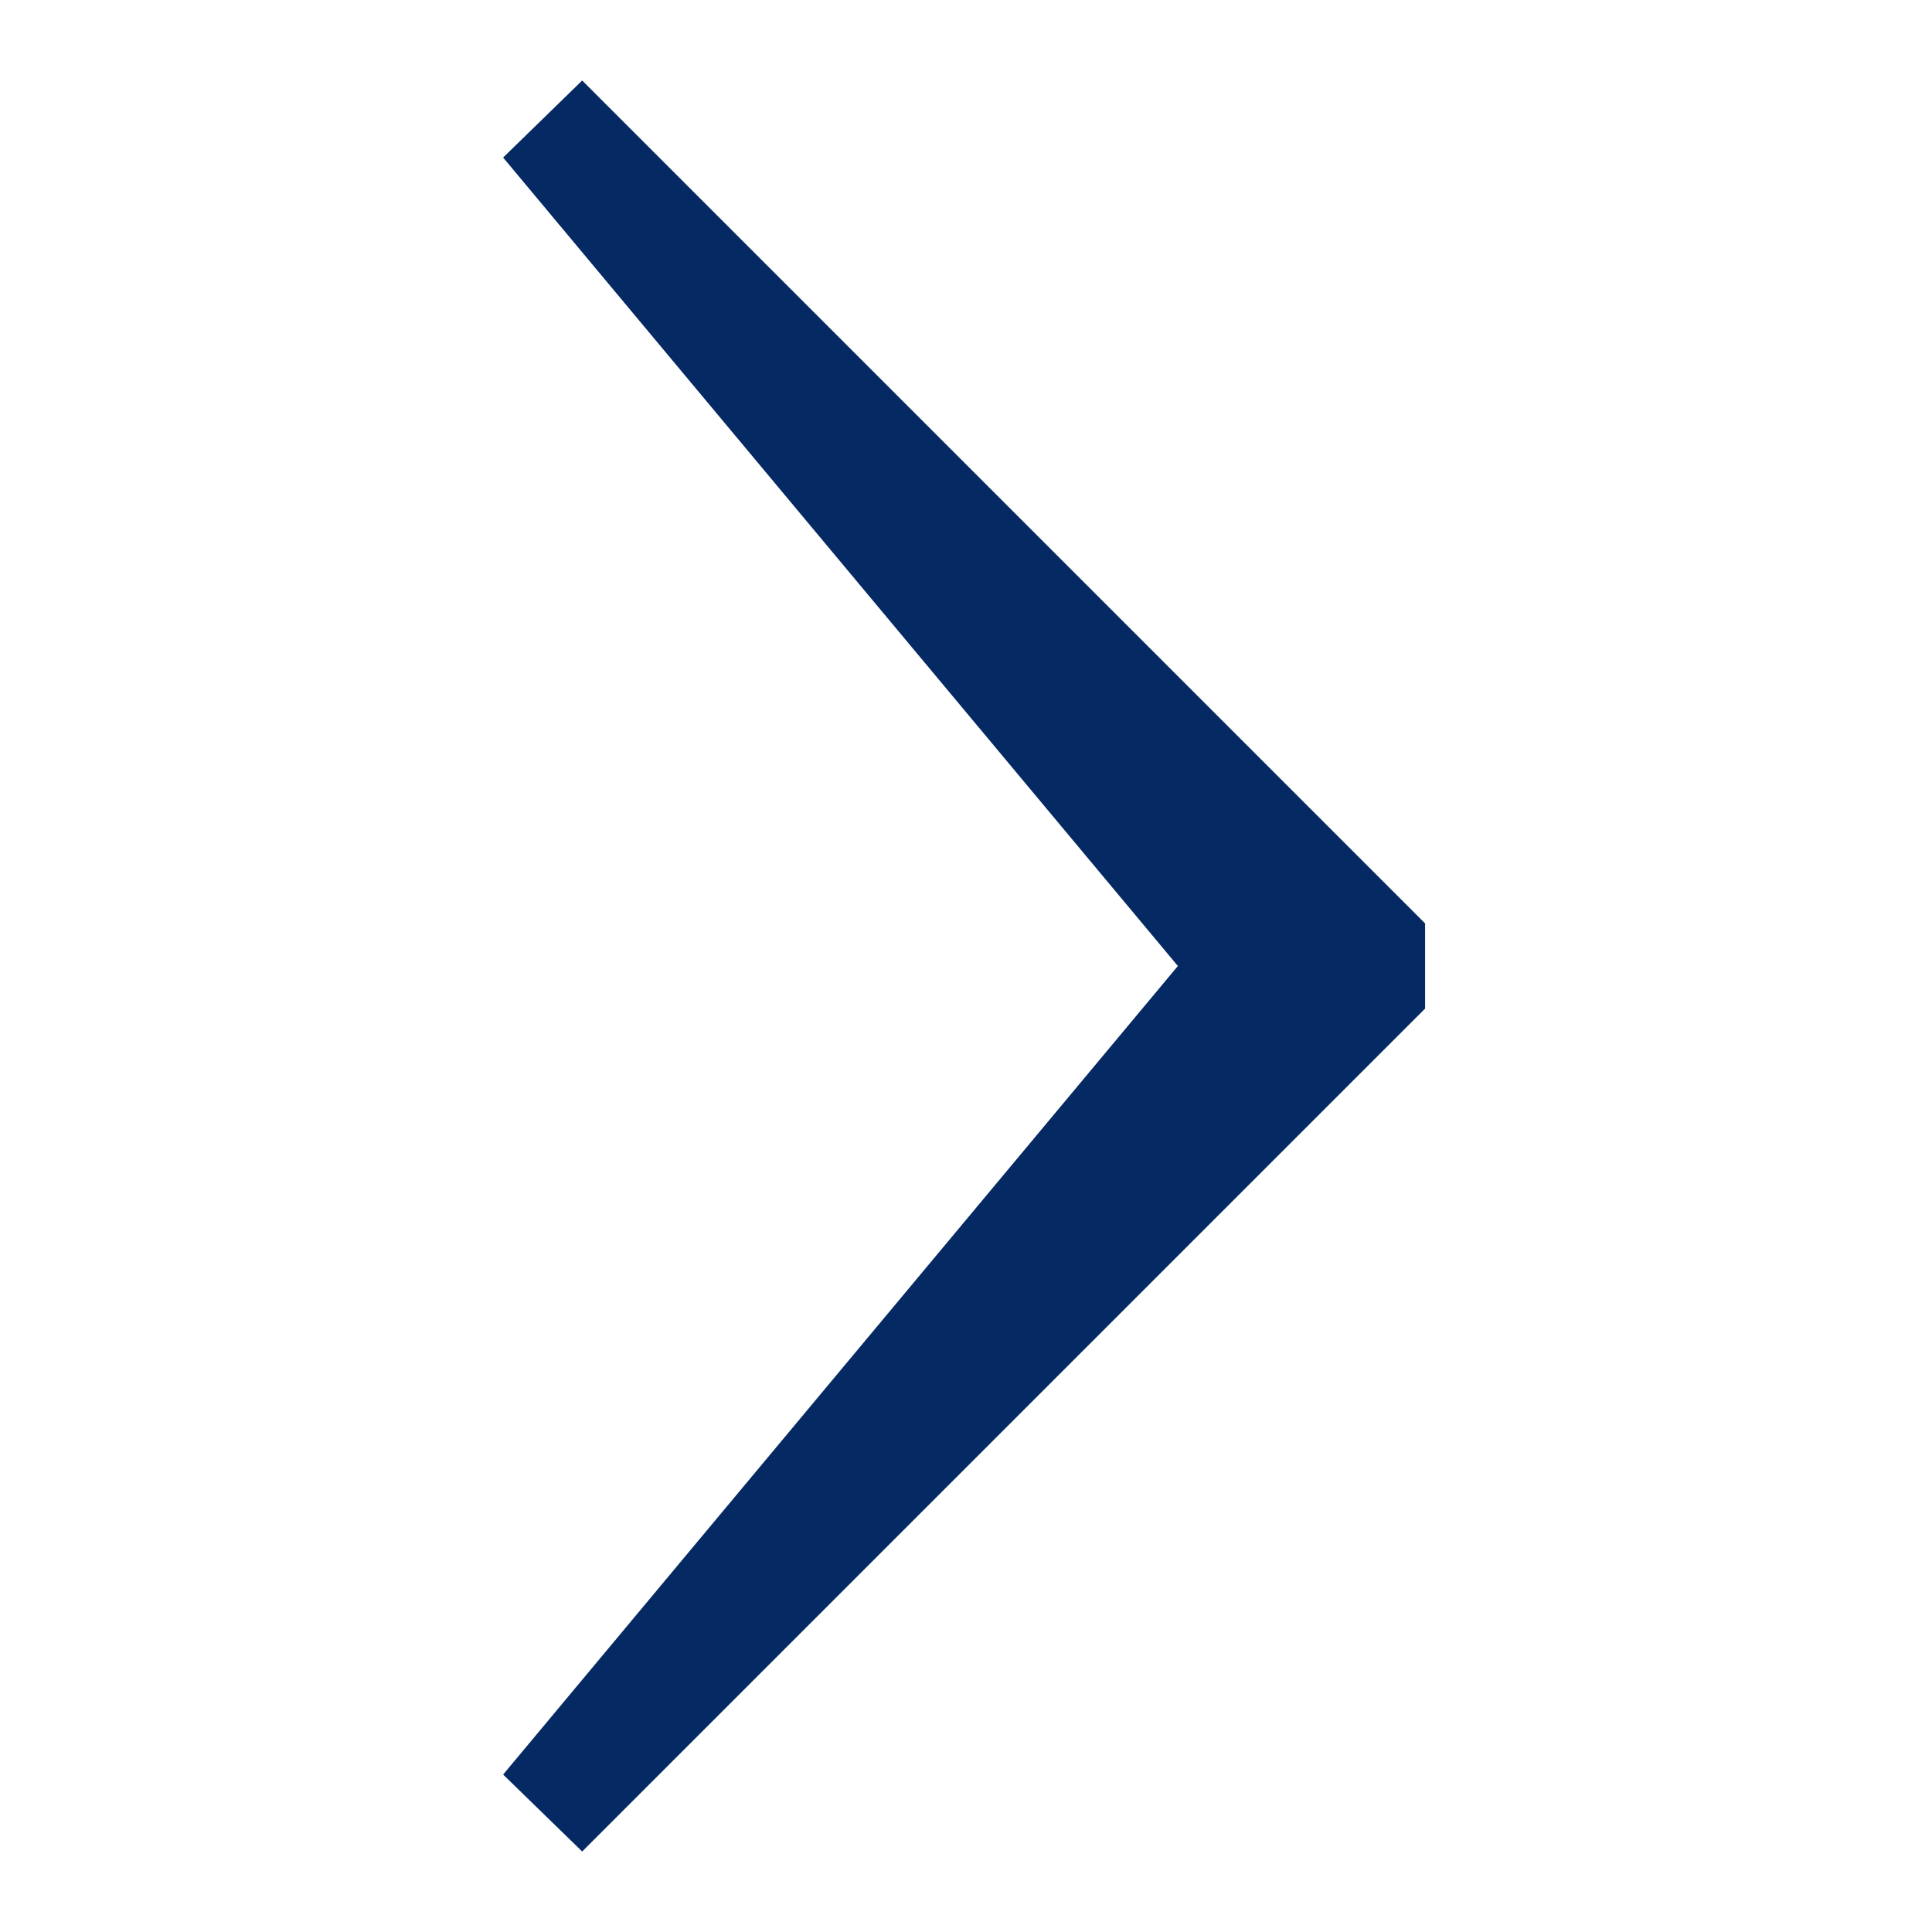
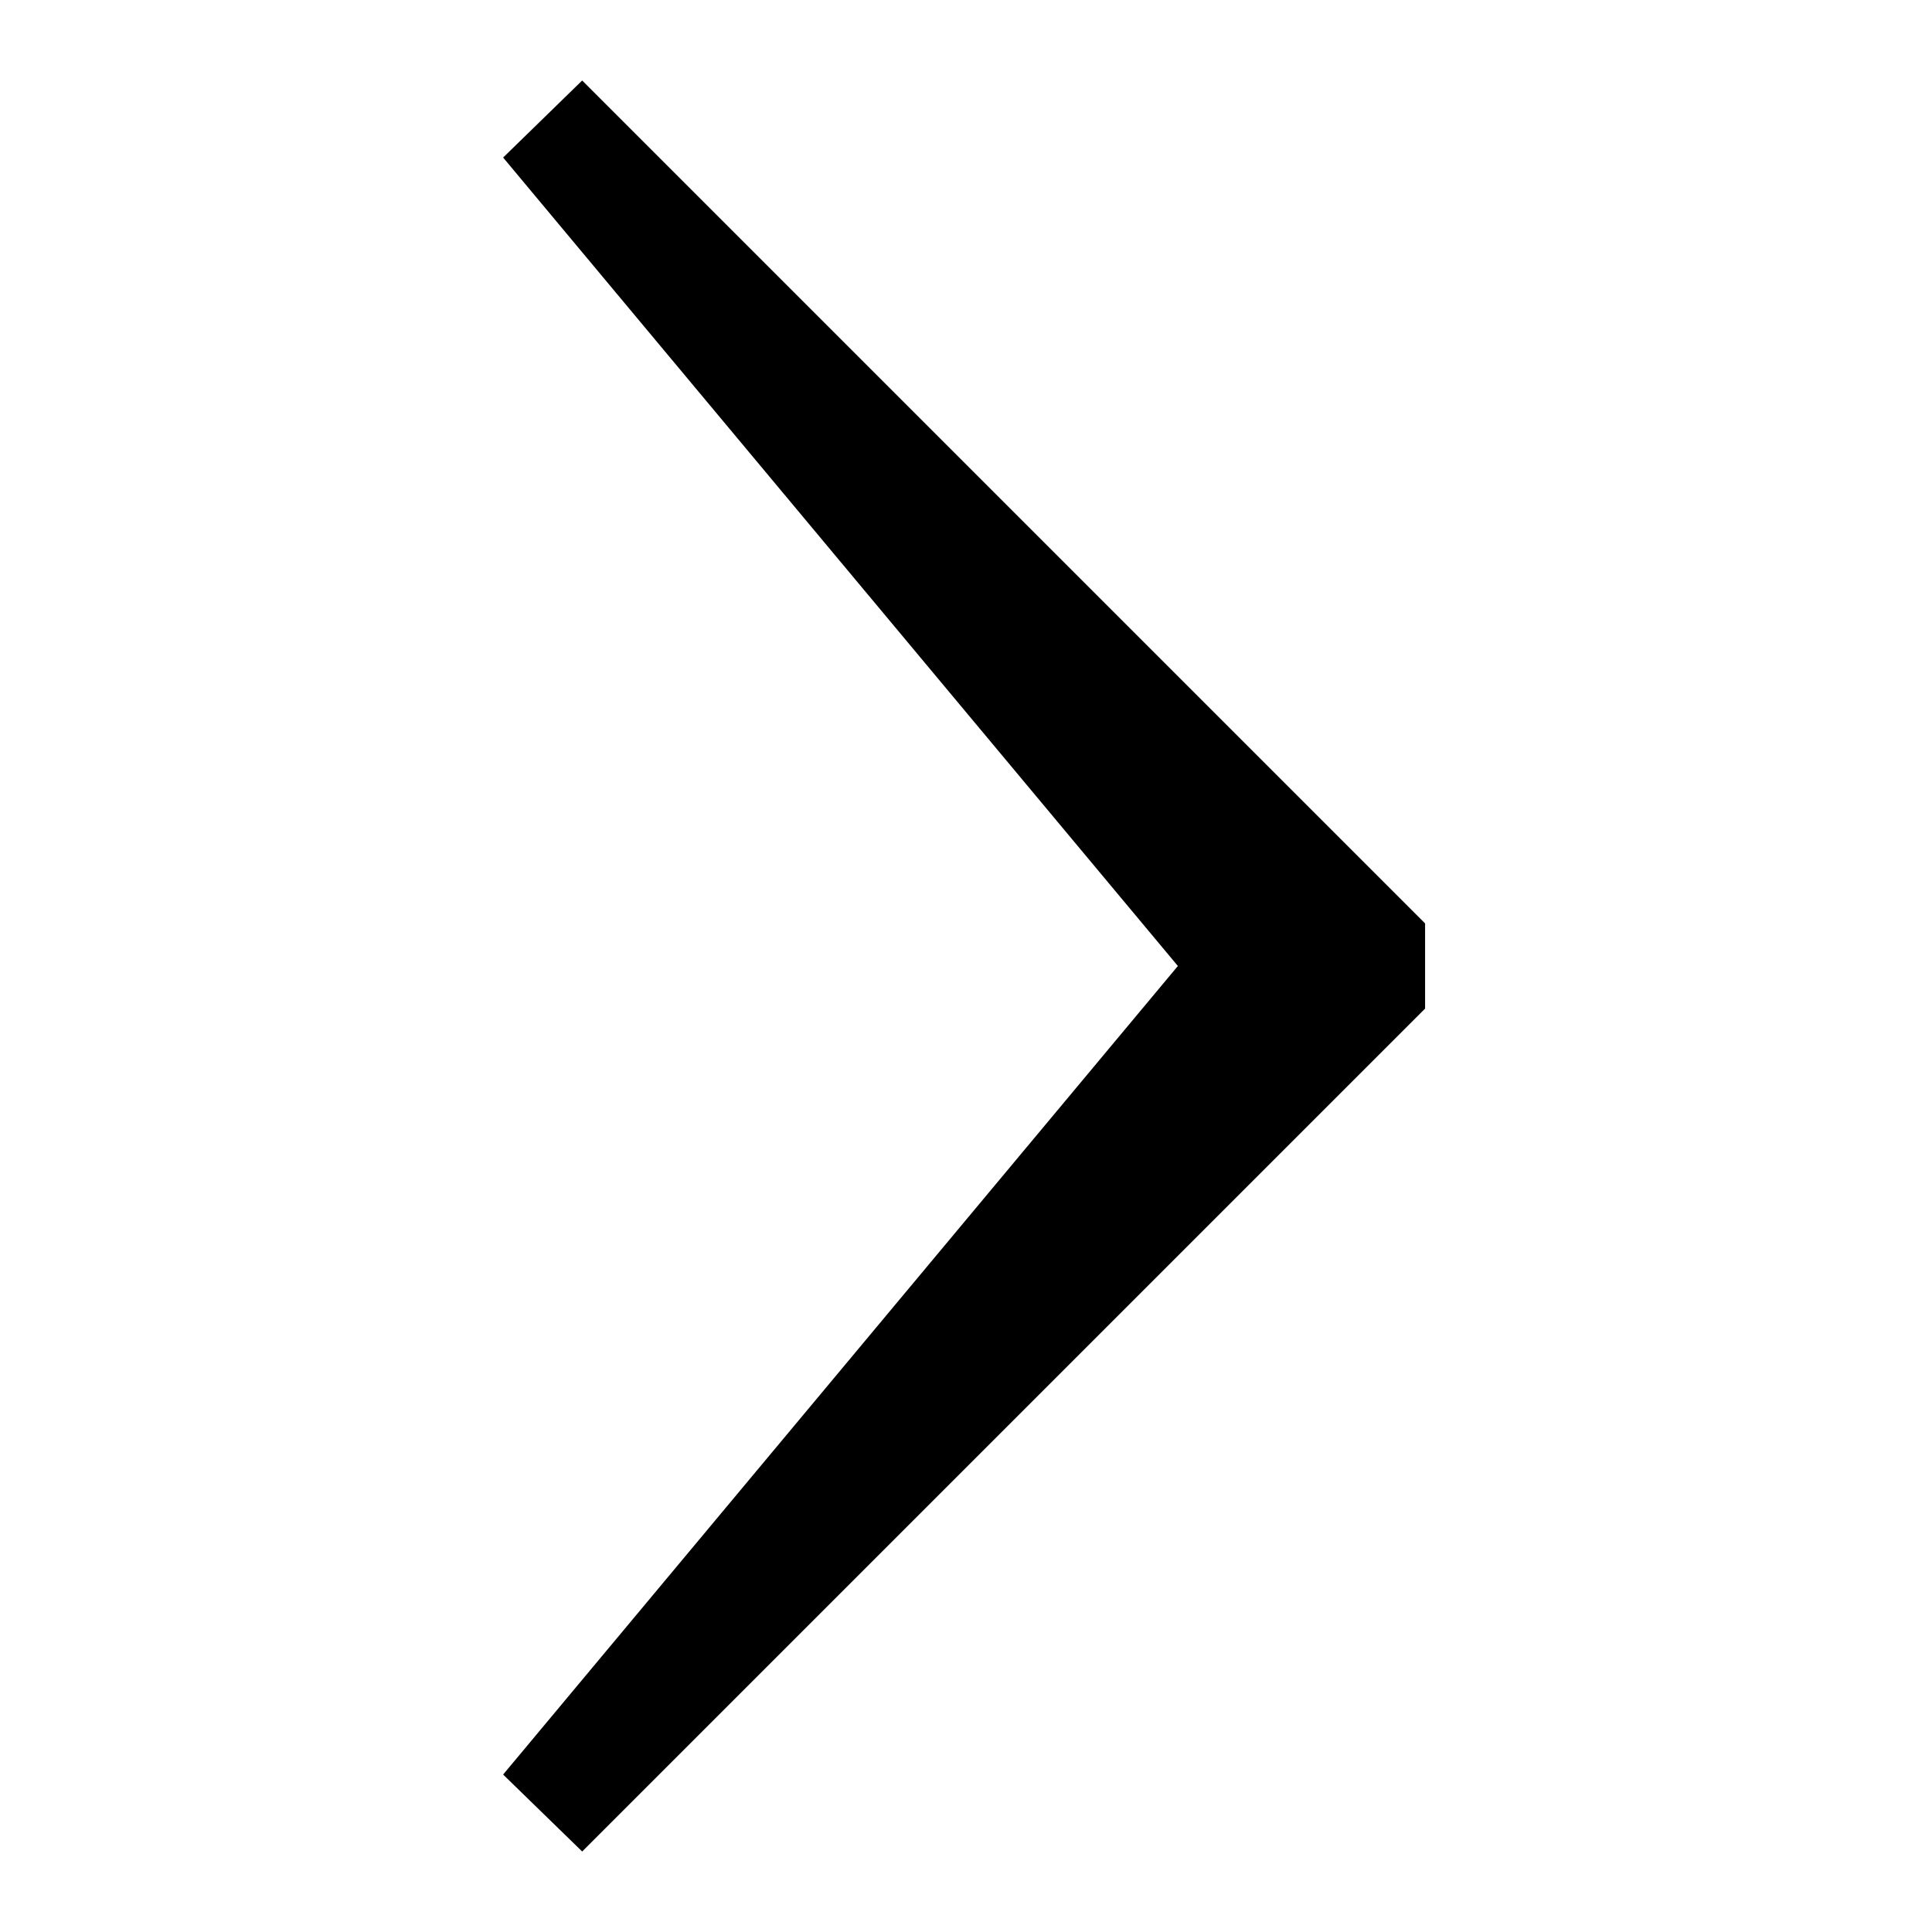
- <svg xmlns="http://www.w3.org/2000/svg" width="24" height="24" viewBox="0 0 24 24" fill="none">
-   <path fill-rule="evenodd" clip-rule="evenodd" d="M7.232 1L6.25 1.957L14.632 12L6.25 22.044L7.232 23L17.703 12.529V11.471L7.232 1Z" fill="#052962" />
+ <svg xmlns="http://www.w3.org/2000/svg" viewBox="0 0 24 24">
+   <path fill-rule="evenodd" clip-rule="evenodd" d="M7.232 1L6.25 1.957L14.632 12L6.25 22.044L7.232 23L17.703 12.529V11.471L7.232 1Z" />
</svg>
